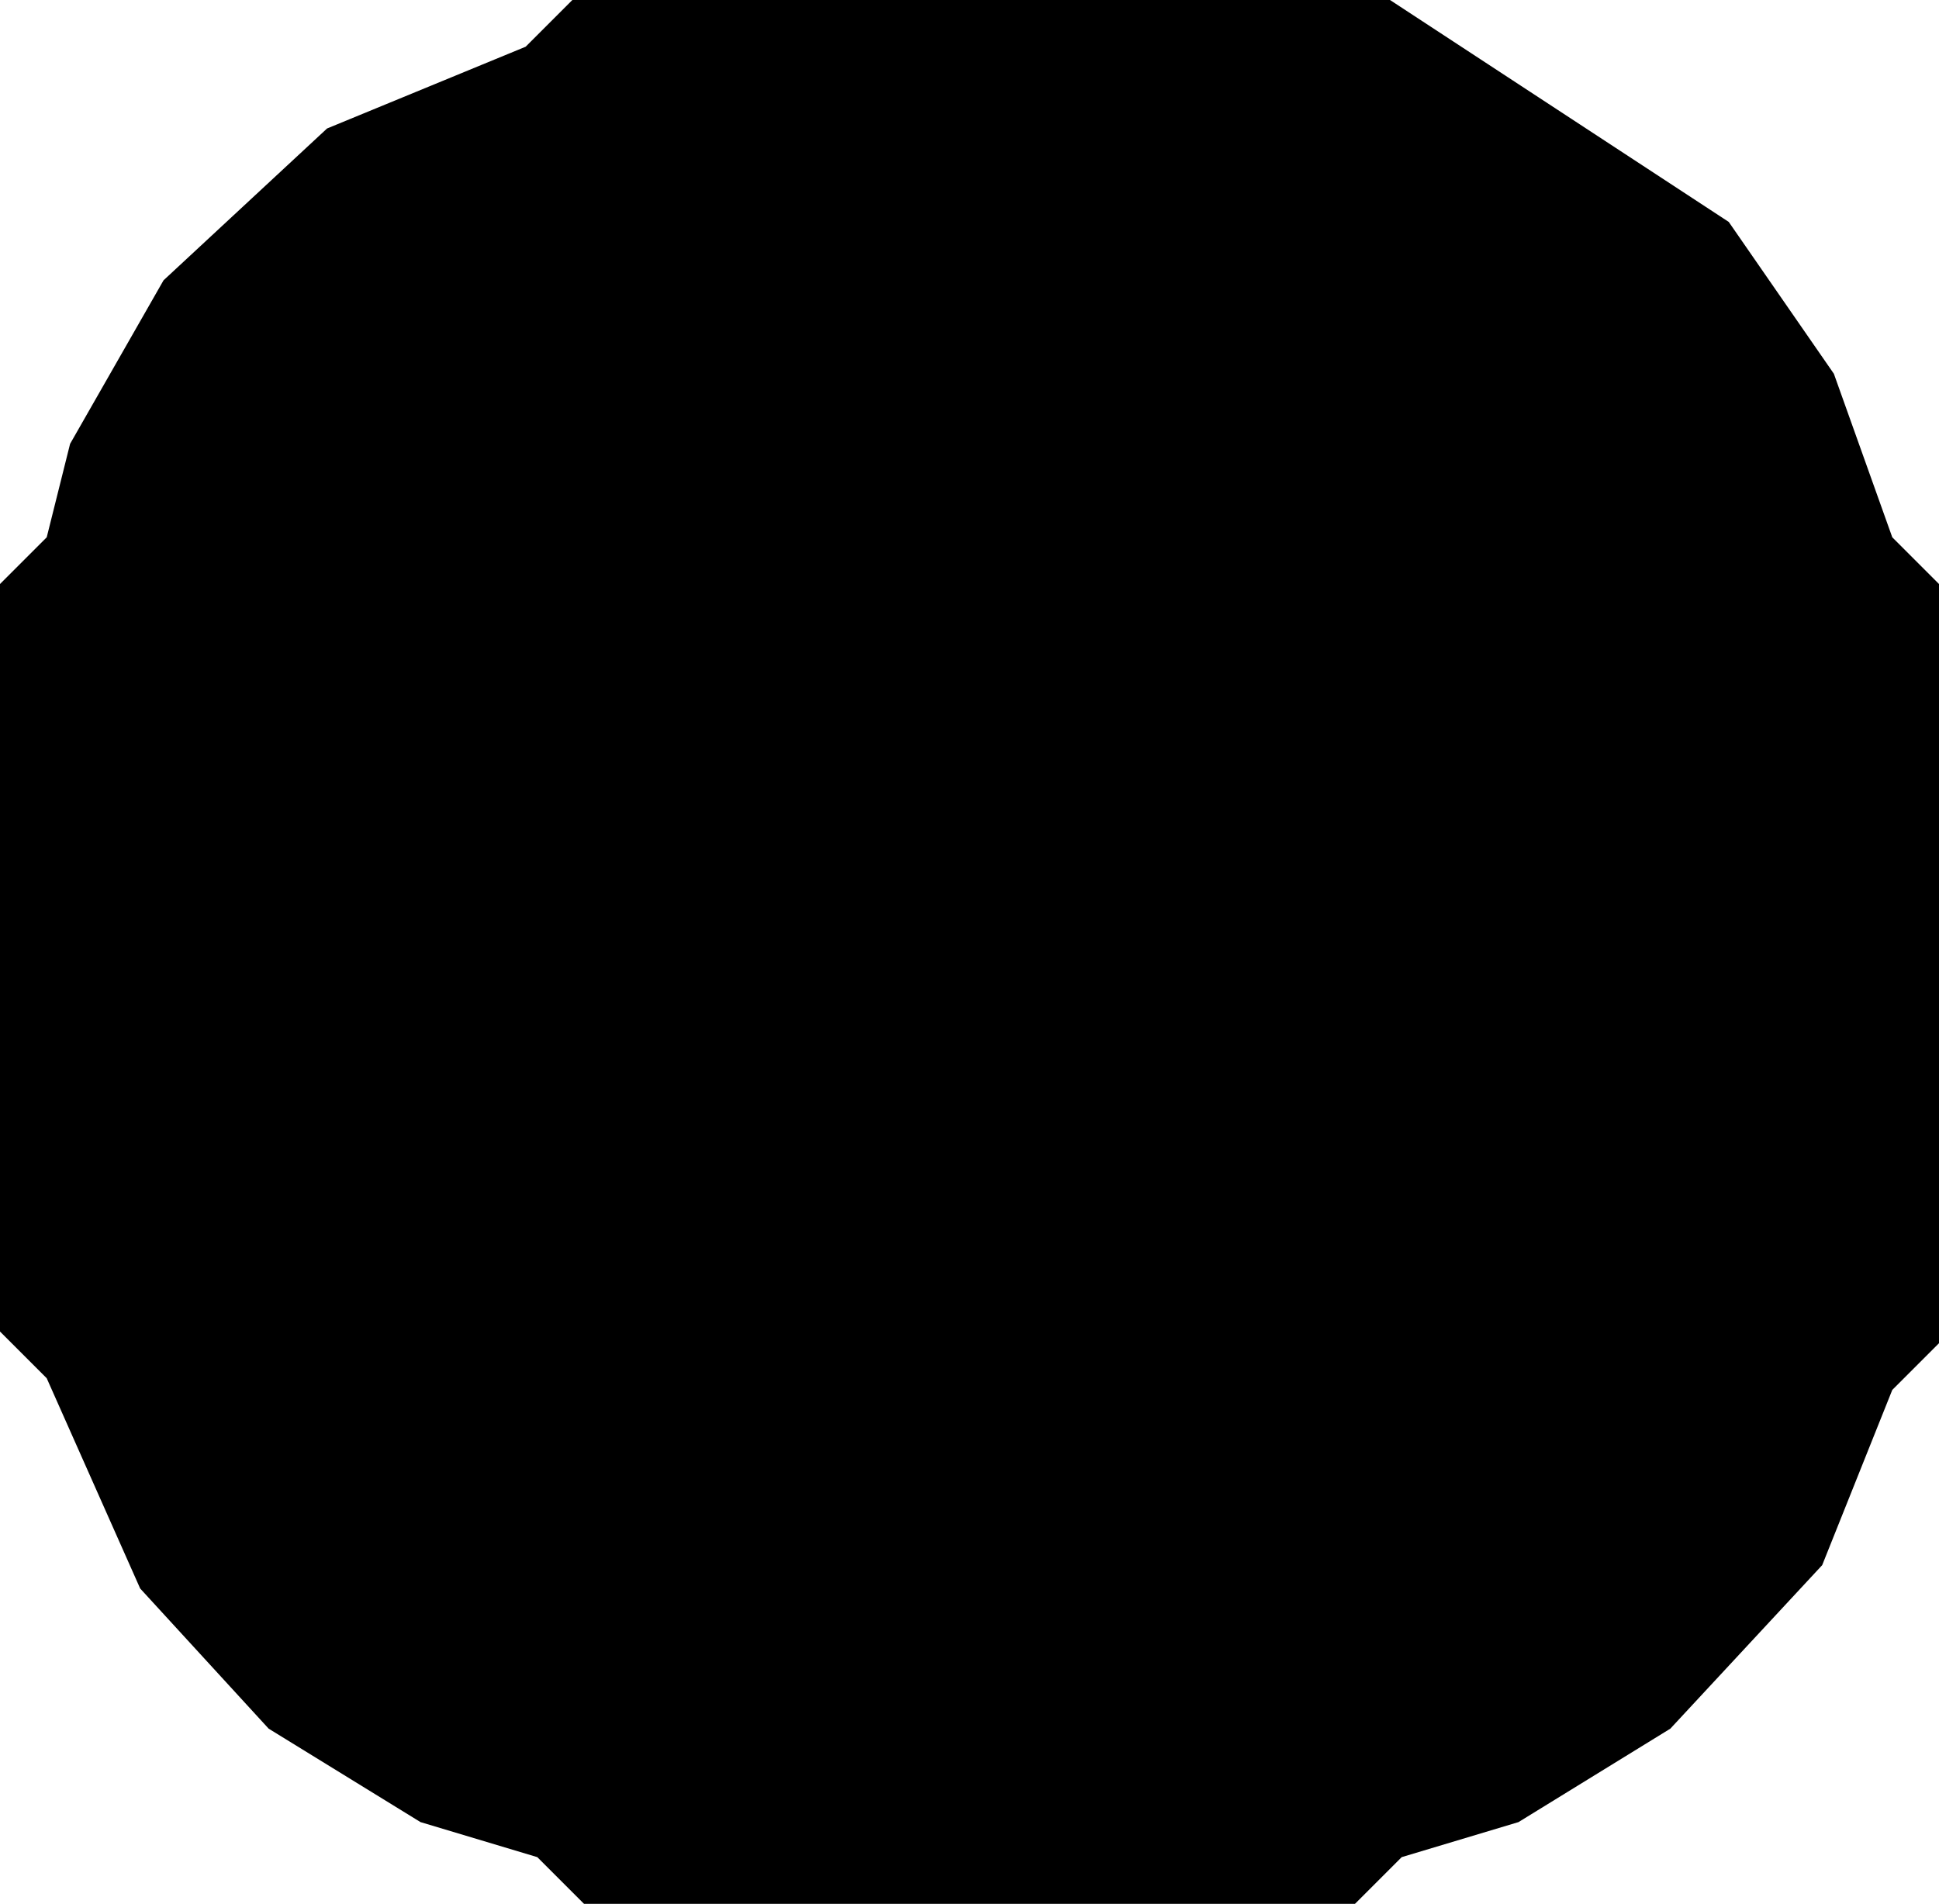
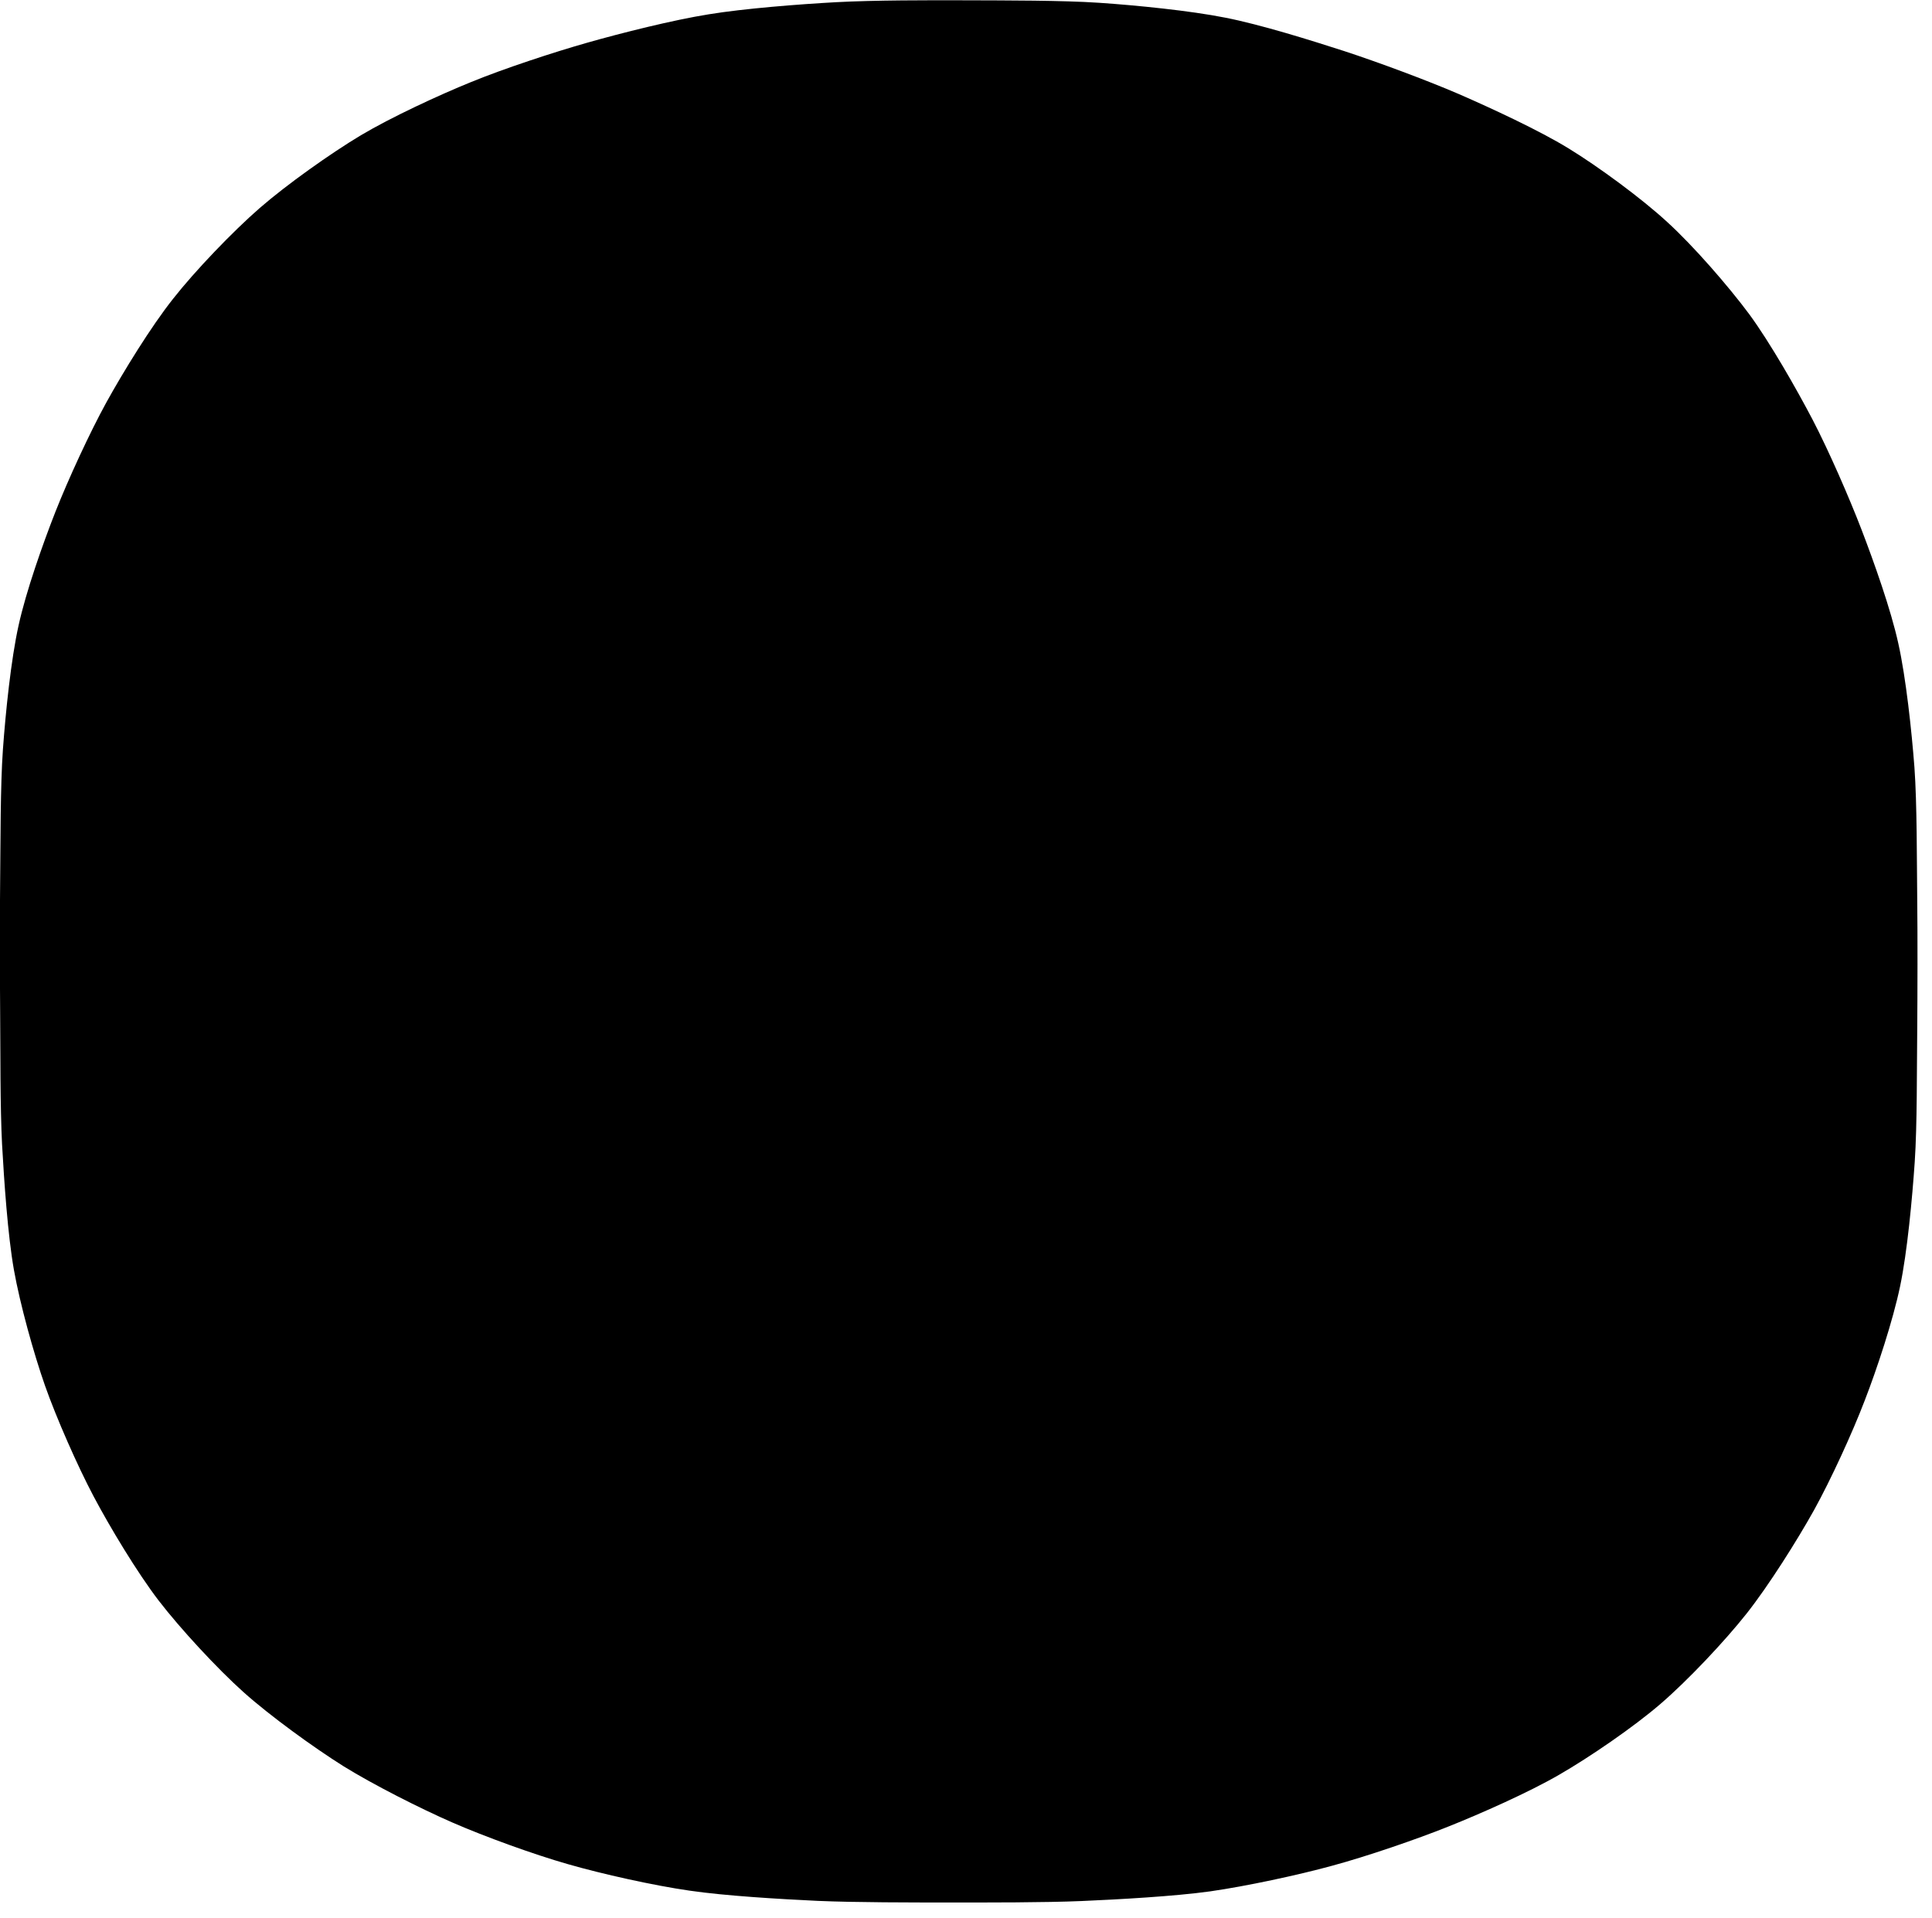
- <svg xmlns="http://www.w3.org/2000/svg" viewBox="0 0 166 163" role="img" aria-label="clear button silhouette">
-   <path fill="currentColor" d="M 49 0 L 45 4 L 28 11 L 14 24 L 6 38 L 4 46 L 0 50 L 0 114 L 4 118 L 12 136 L 23 148 L 36 156 L 46 159 L 50 163 L 116 163 L 120 159 L 130 156 L 143 148 L 156 134 L 162 119 L 166 115 L 166 50 L 162 46 L 157 32 L 148 19 L 119 0 Z" />
+ <svg xmlns="http://www.w3.org/2000/svg" viewBox="0 0 132 131" role="img" aria-label="clear button silhouette">
+   <path fill="currentColor" d="M 48.41,0.98 C 45.97,1.37 42.47,2.25 40.15,2.91 C 37.82,3.57 34.42,4.69 32.20,5.60 C 29.98,6.50 26.73,8.01 24.66,9.24 C 22.59,10.48 19.59,12.61 17.75,14.21 C 15.91,15.81 13.33,18.50 11.83,20.41 C 10.32,22.31 8.42,25.41 7.27,27.49 C 6.12,29.58 4.65,32.78 3.79,34.96 C 2.93,37.15 1.78,40.40 1.27,42.73 C 0.75,45.06 0.38,48.70 0.20,51.20 C 0.02,53.70 0.04,57.58 0.01,60.16 C -0.02,62.74 -0.01,66.62 0.01,69.20 C 0.03,71.78 0.01,75.66 0.14,78.18 C 0.28,80.69 0.53,84.39 0.95,86.76 C 1.37,89.12 2.30,92.47 3.08,94.69 C 3.86,96.90 5.28,100.13 6.39,102.23 C 7.50,104.33 9.37,107.44 10.84,109.36 C 12.31,111.27 14.83,114.00 16.64,115.62 C 18.45,117.24 21.43,119.40 23.47,120.68 C 25.52,121.95 28.72,123.57 30.92,124.53 C 33.12,125.49 36.48,126.71 38.80,127.37 C 41.12,128.04 44.66,128.83 47.11,129.18 C 49.56,129.54 53.33,129.76 55.88,129.88 C 58.43,129.99 62.30,129.99 64.89,129.99 C 67.47,129.99 71.34,130.00 73.90,129.89 C 76.45,129.78 80.23,129.57 82.68,129.23 C 85.13,128.88 88.68,128.12 91.01,127.48 C 93.35,126.85 96.74,125.69 98.96,124.80 C 101.19,123.91 104.46,122.46 106.53,121.26 C 108.61,120.06 111.62,118.00 113.45,116.42 C 115.29,114.84 117.84,112.14 119.34,110.24 C 120.84,108.34 122.78,105.26 123.94,103.18 C 125.09,101.10 126.56,97.90 127.40,95.70 C 128.25,93.51 129.33,90.23 129.82,87.89 C 130.31,85.55 130.65,81.89 130.82,79.39 C 130.99,76.89 130.96,73.01 130.99,70.43 C 131.01,67.85 131.02,63.97 130.99,61.39 C 130.96,58.81 130.98,54.93 130.80,52.43 C 130.61,49.94 130.22,46.30 129.70,43.97 C 129.19,41.64 128.03,38.39 127.19,36.20 C 126.35,34.01 124.94,30.78 123.84,28.67 C 122.74,26.57 120.95,23.43 119.53,21.49 C 118.10,19.56 115.69,16.79 113.91,15.17 C 112.14,13.54 109.21,11.39 107.17,10.14 C 105.13,8.89 101.88,7.39 99.68,6.43 C 97.48,5.48 94.13,4.24 91.84,3.49 C 89.55,2.75 86.13,1.68 83.73,1.21 C 81.33,0.73 77.62,0.36 75.09,0.19 C 72.57,0.02 68.69,0.03 66.11,0.02 C 63.54,0.01 59.66,0.01 57.12,0.15 C 54.58,0.29 50.84,0.58 48.41,0.98 Z" />
</svg>
